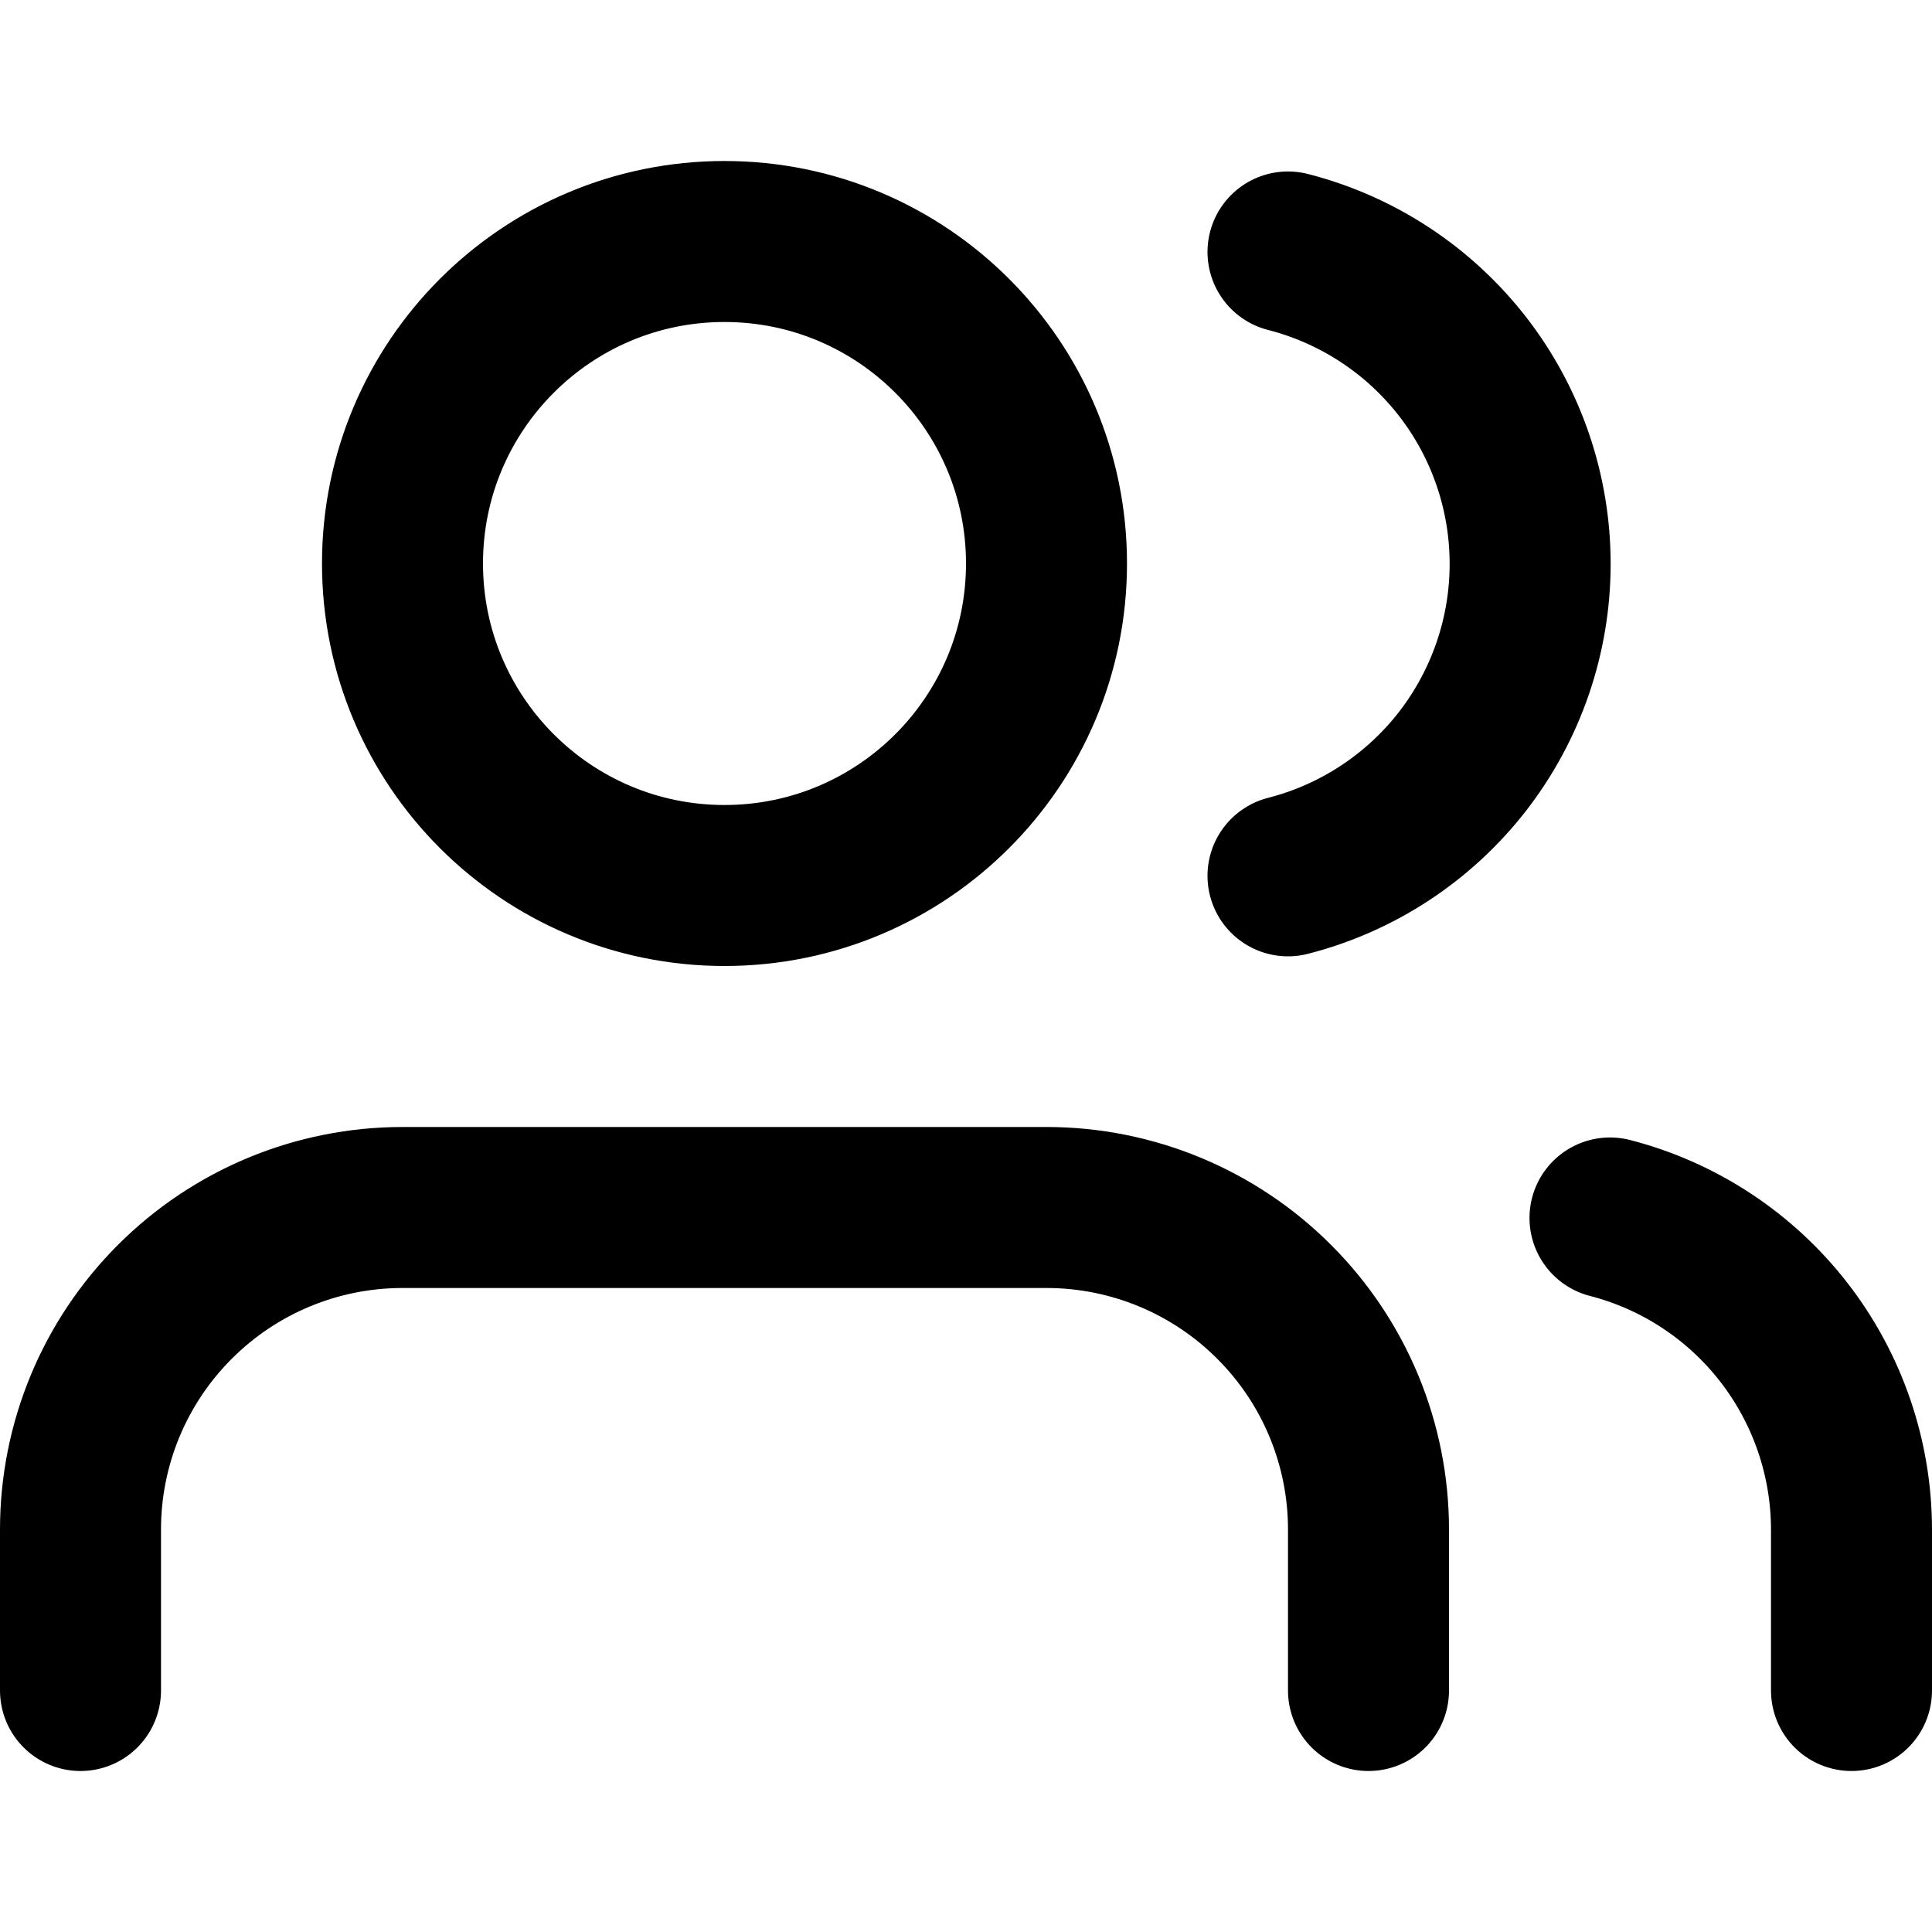
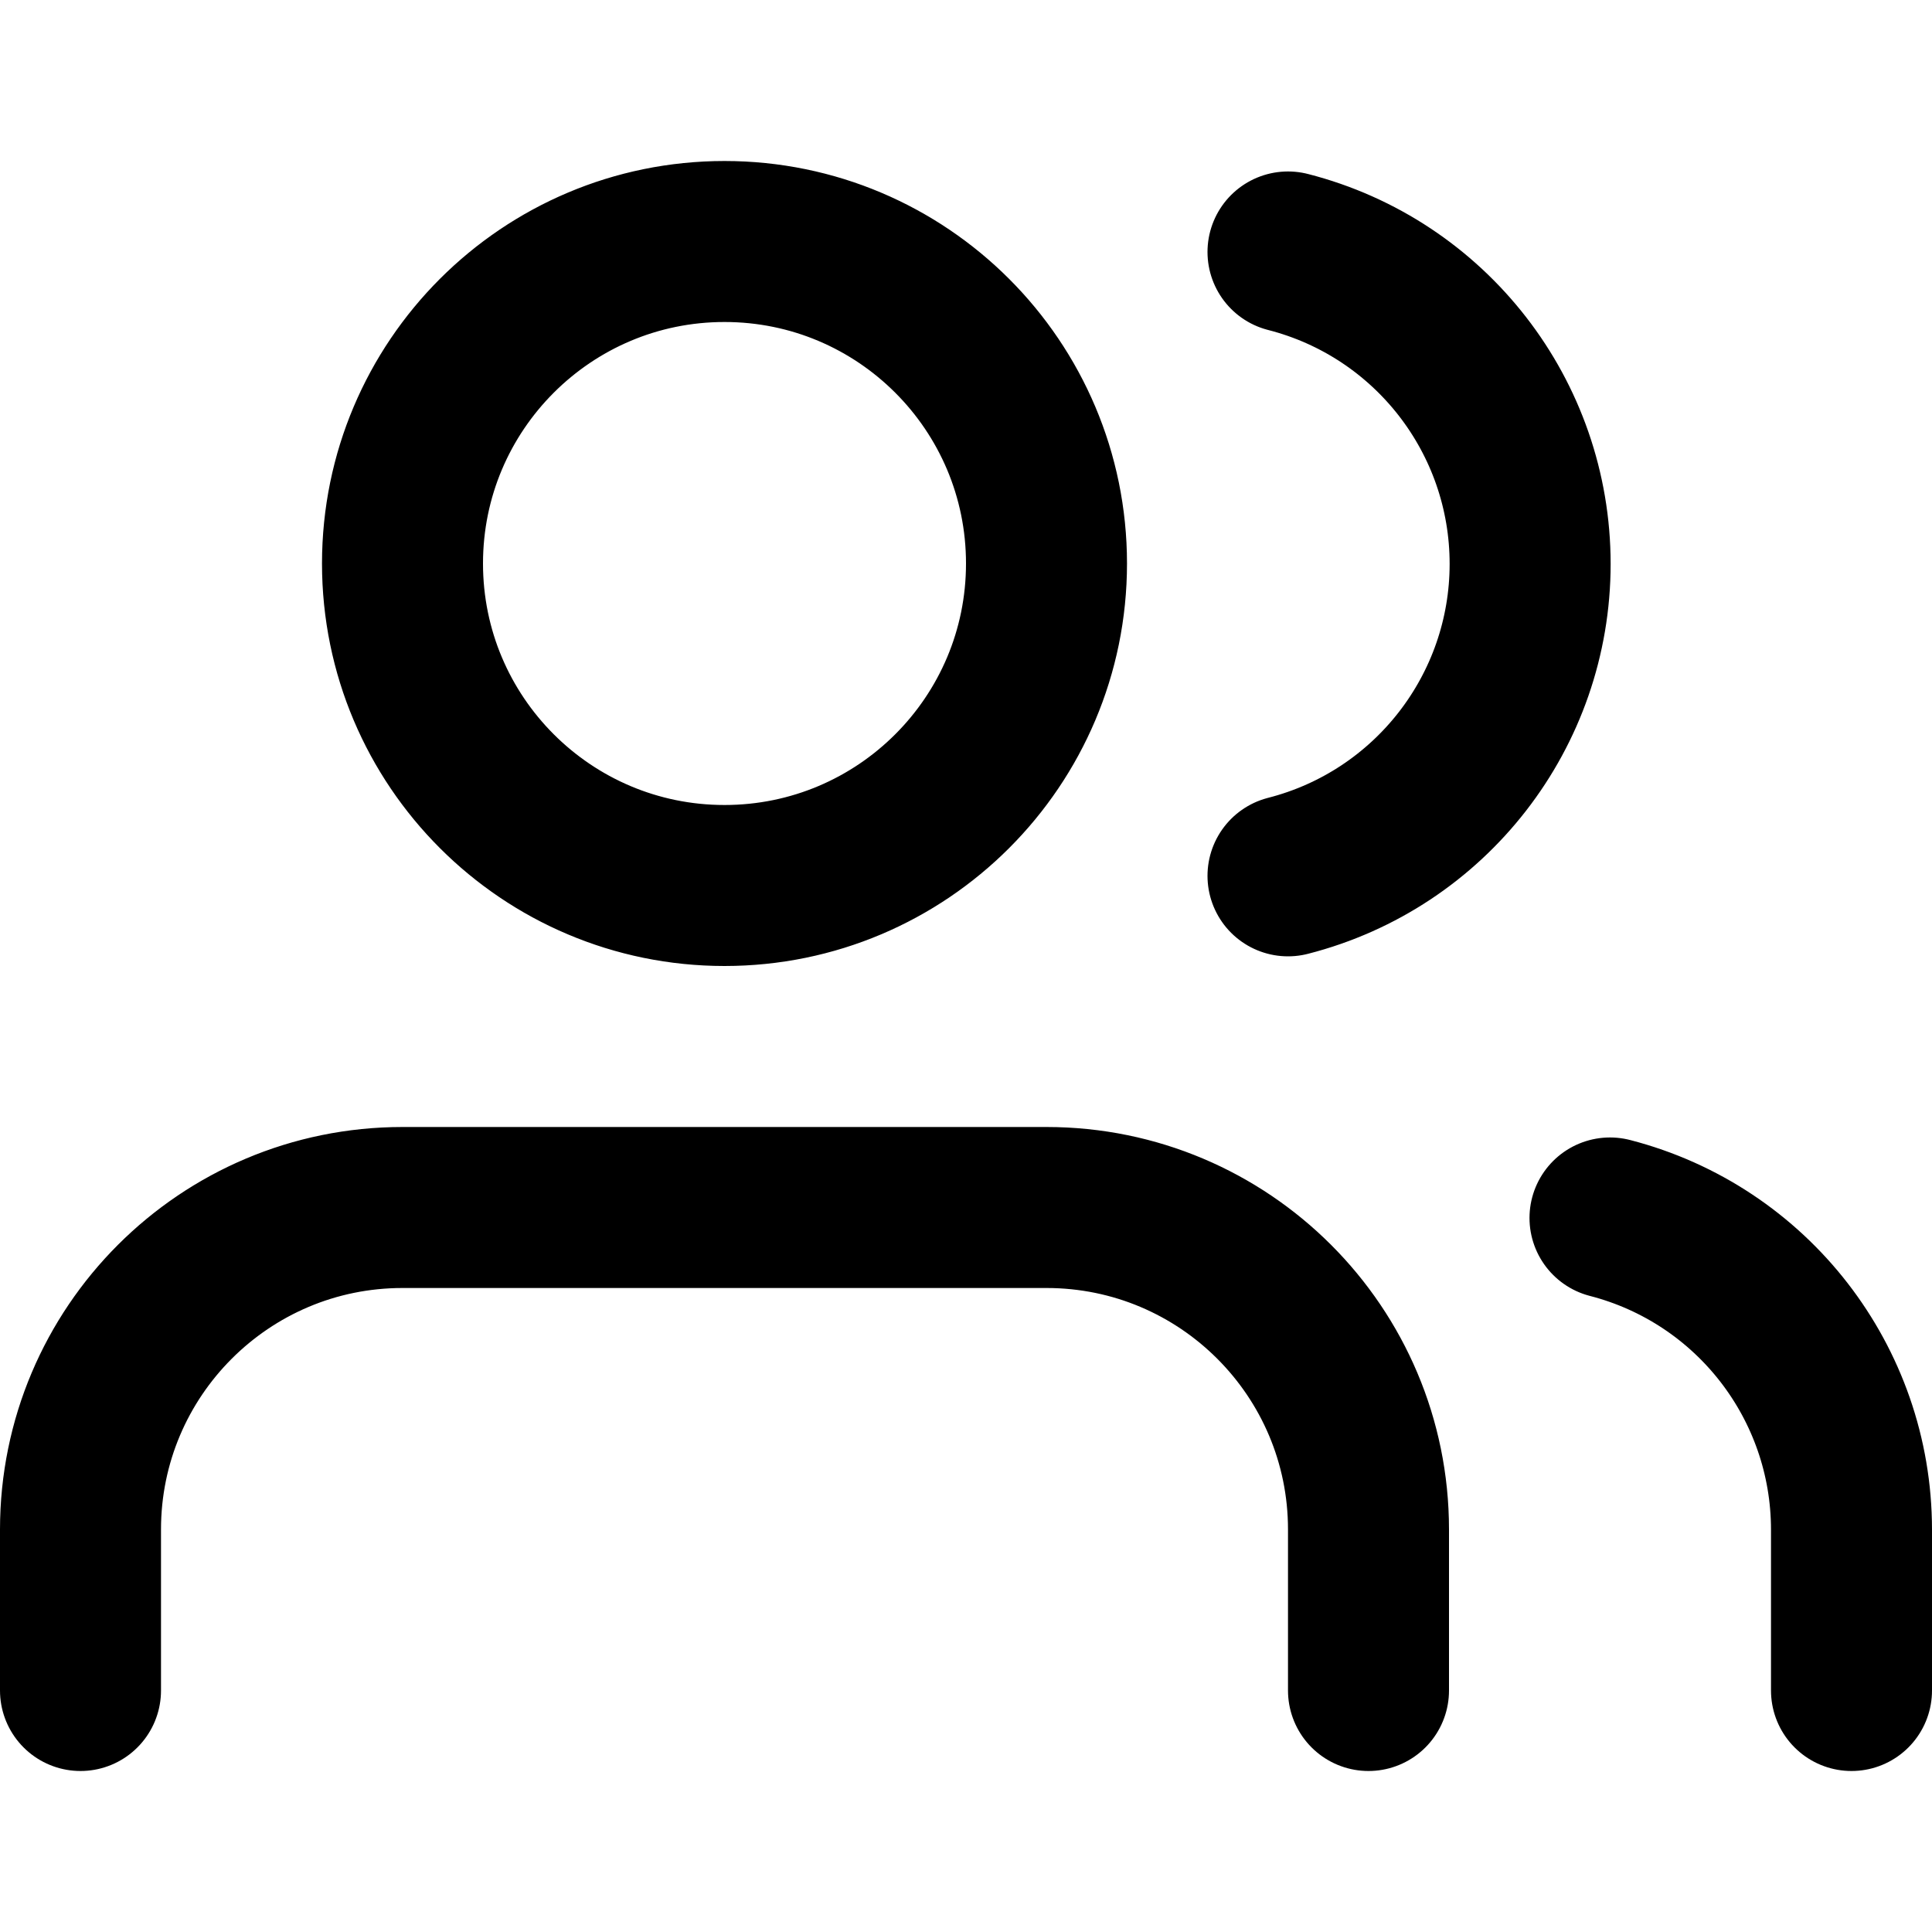
<svg width="24" height="24" fill="none">
-   <path d="M17 21v-2c0-1.061-.421-2.078-1.172-2.828C15.078 15.421 14.061 15 13 15H5c-1.061 0-2.078.421-2.828 1.172C1.421 16.922 1 17.939 1 19v2m22 0v-2c-.001-.886-.296-1.747-.839-2.448-.543-.7-1.303-1.201-2.161-1.422m-4-12c.86.22 1.623.721 2.168 1.422.545.702.84 1.565.84 2.453 0 .888-.296 1.751-.84 2.453C17.623 10.159 16.86 10.66 16 10.88M13 7c0 2.209-1.791 4-4 4-2.209 0-4-1.791-4-4s1.791-4 4-4c2.209 0 4 1.791 4 4z" stroke="currentcolor" stroke-width="2" stroke-linecap="round" stroke-linejoin="round" />
+   <path stroke="currentcolor" stroke-linecap="round" stroke-linejoin="round" stroke-width="2" d="M17 21v-2a4 4 0 0 0-4-4H5a4 4 0 0 0-4 4v2m22 0v-2a4 4 0 0 0-3-3.87m-4-12a4 4 0 0 1 0 7.75M13 7a4 4 0 1 1-8 0 4 4 0 0 1 8 0z" />
</svg>
